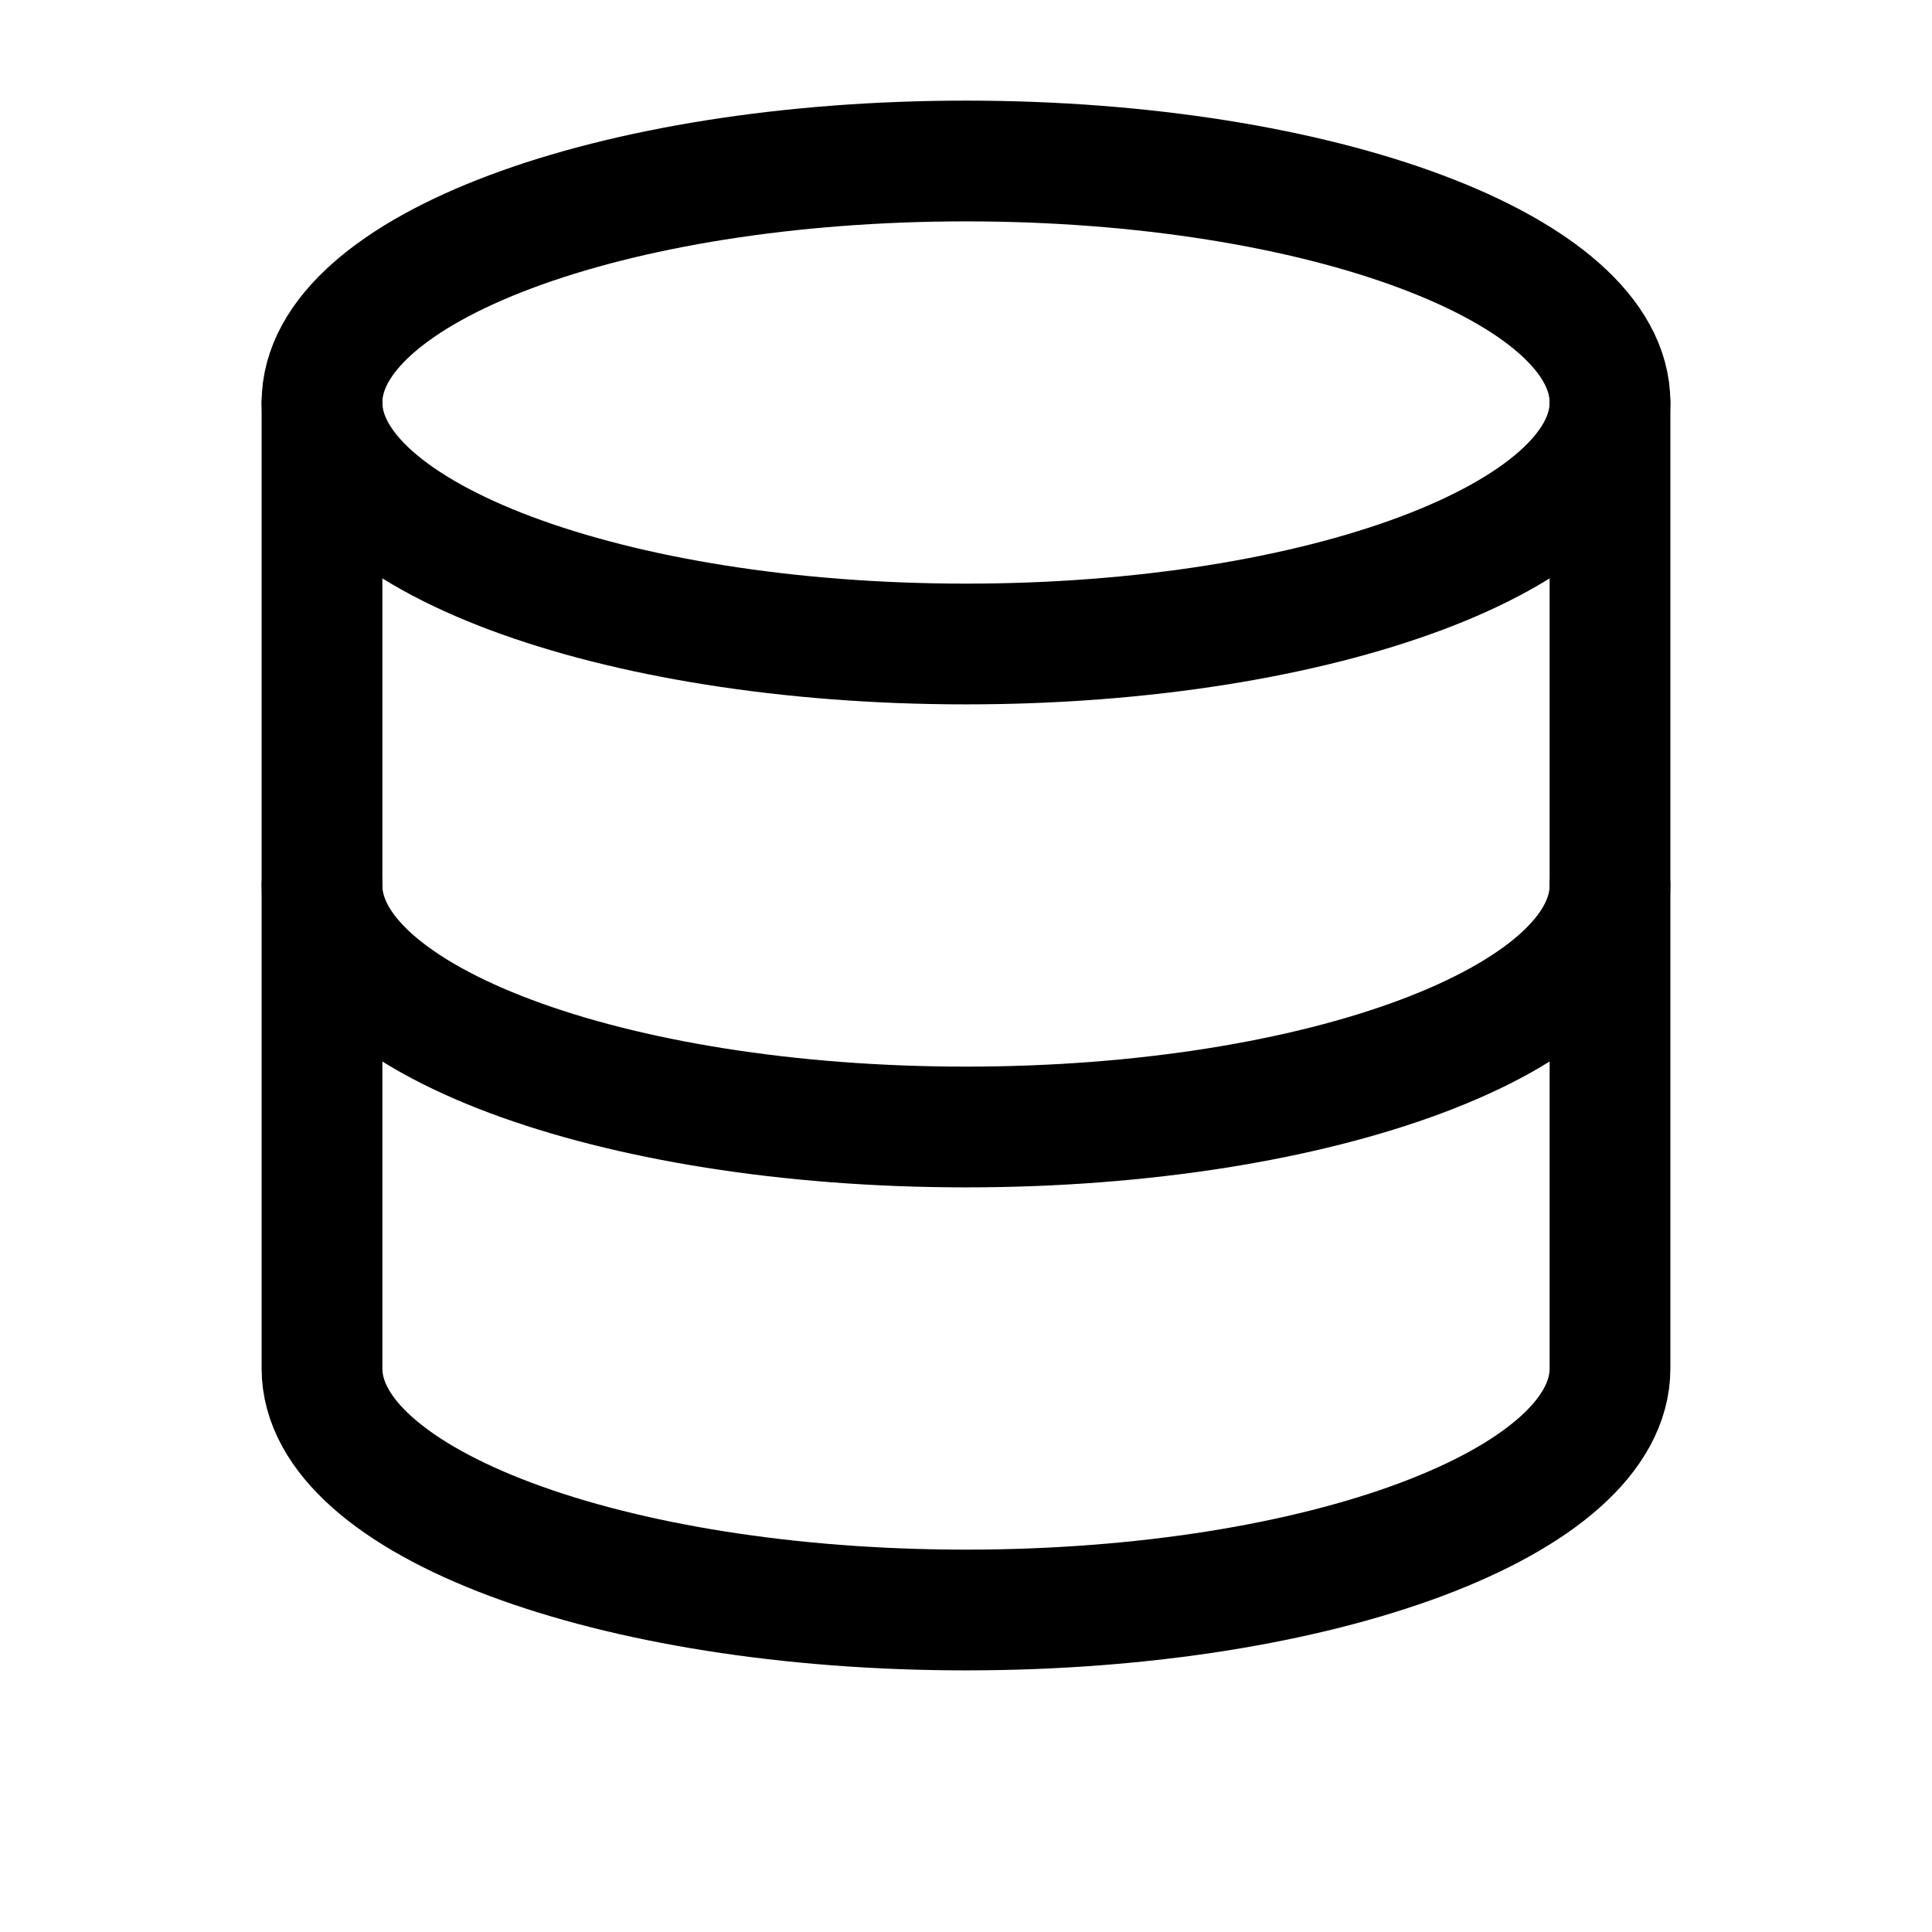
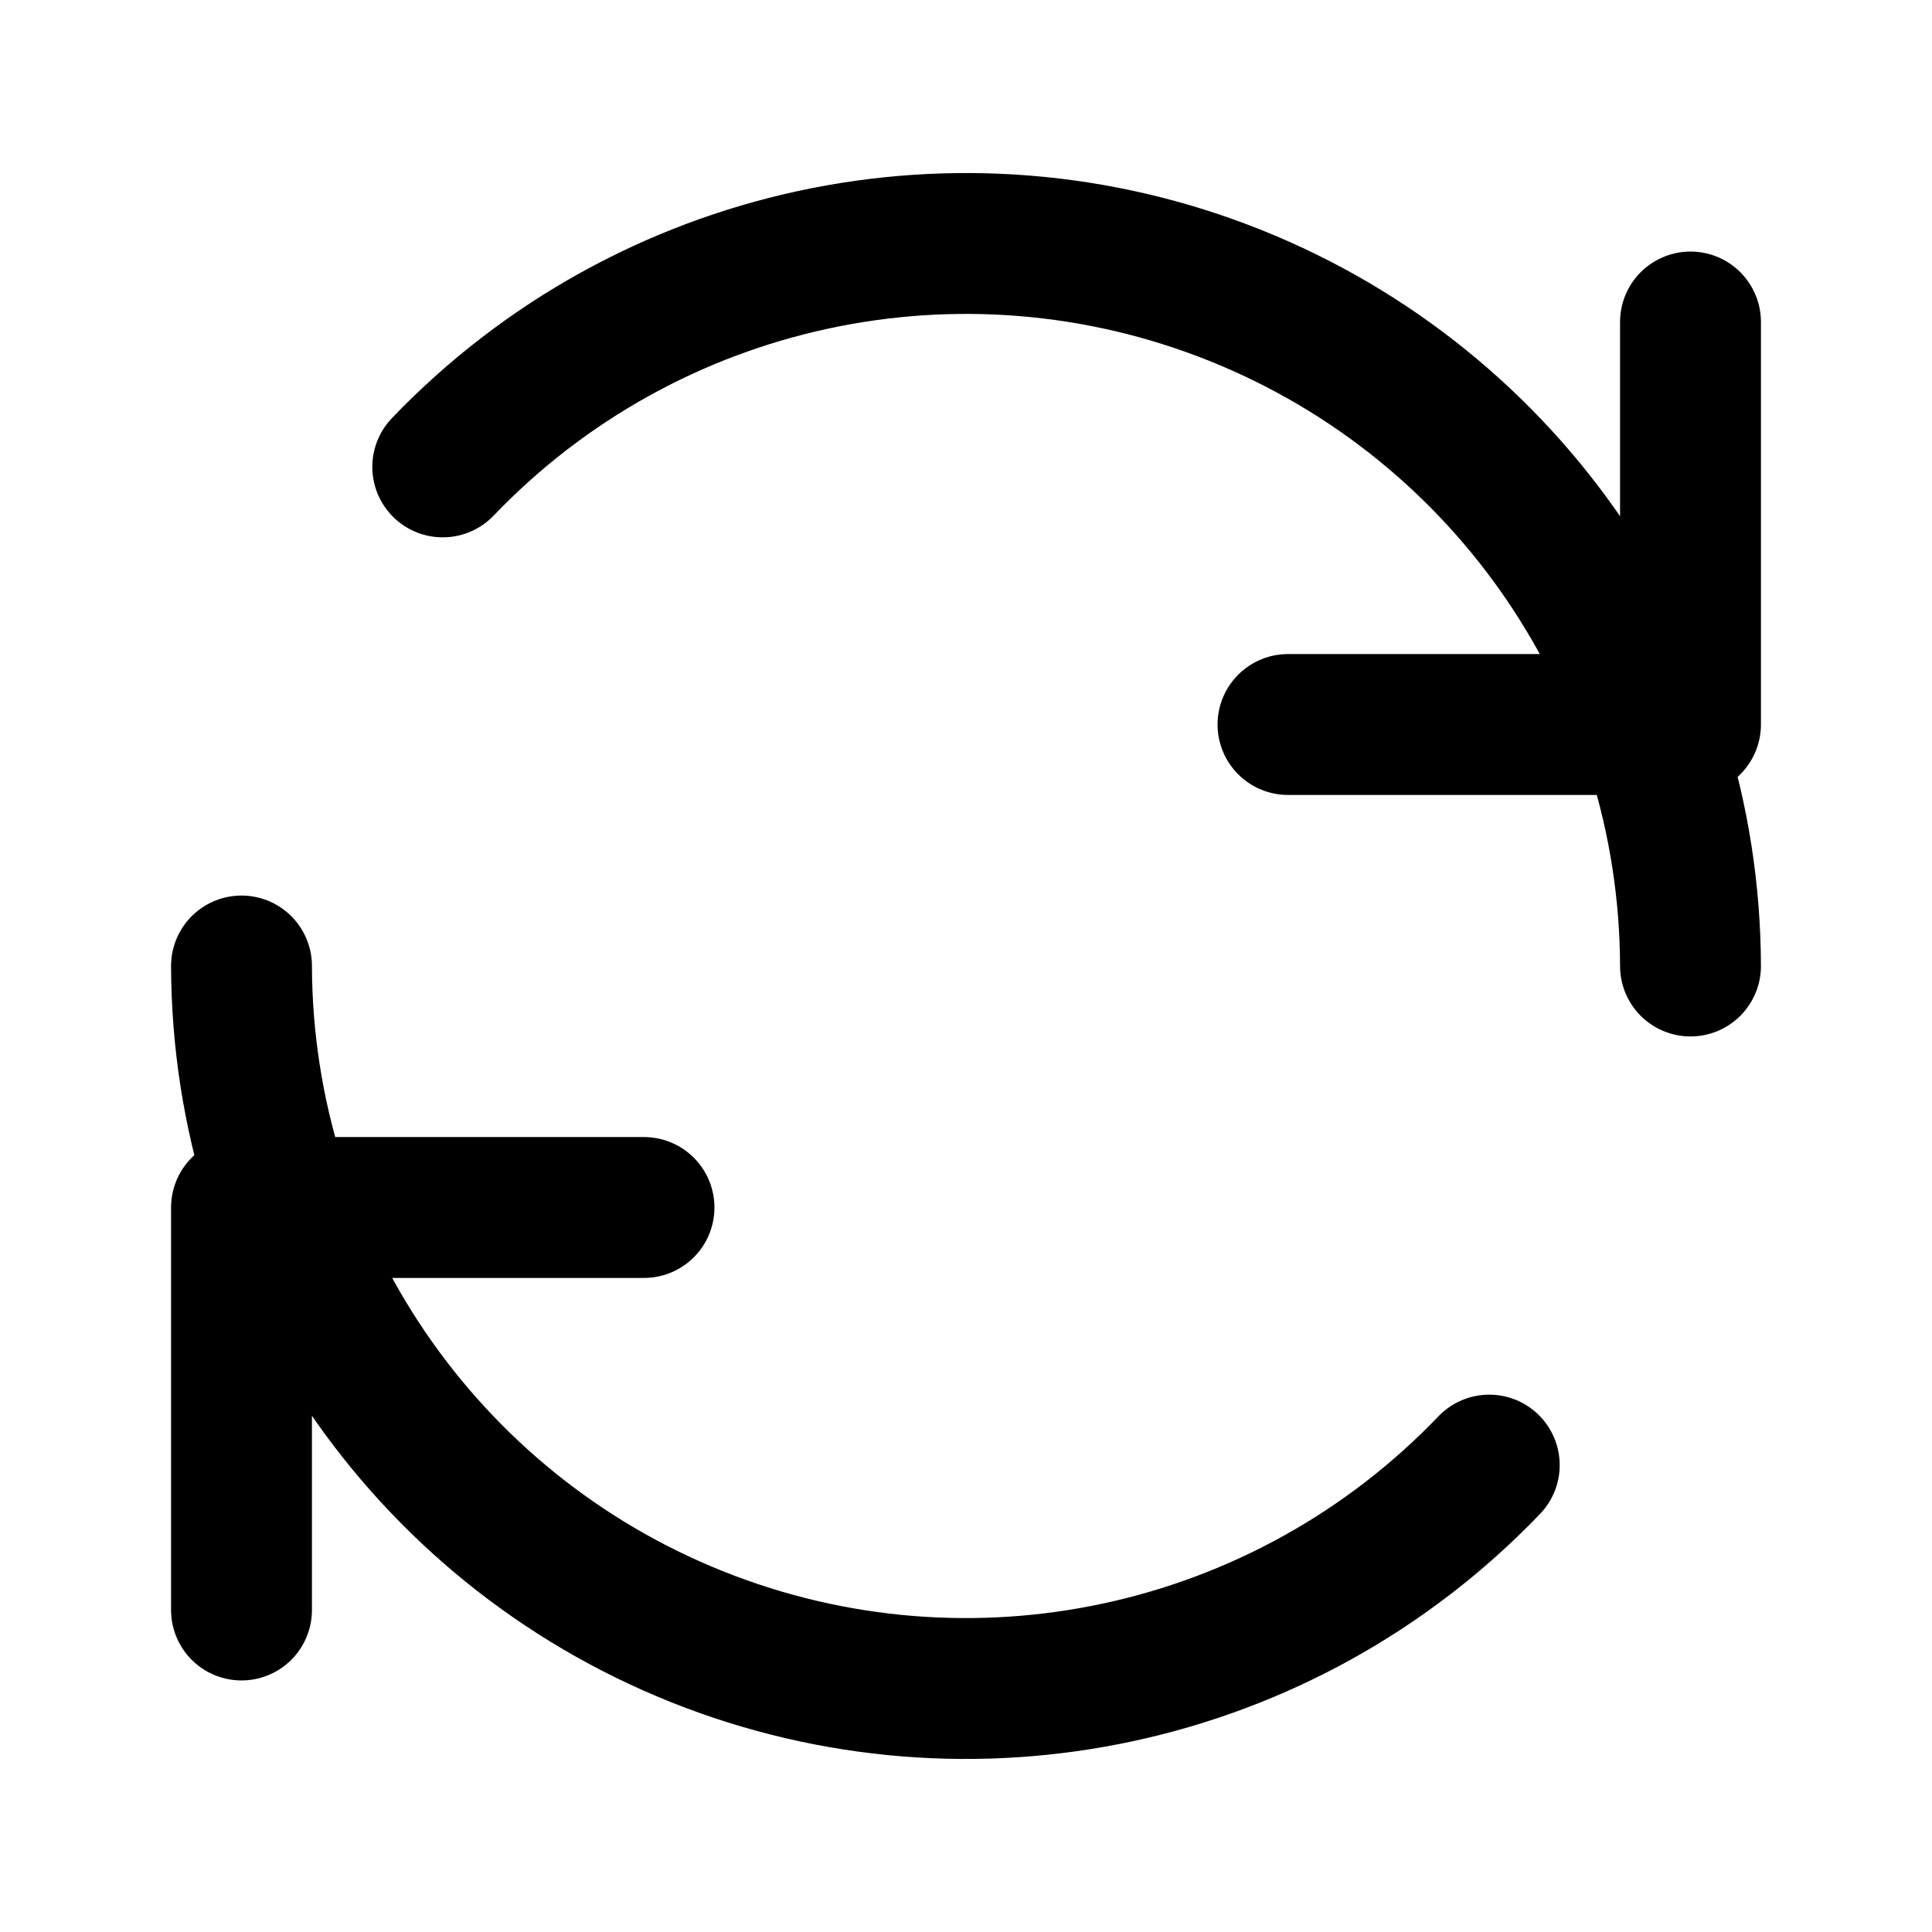
- <svg xmlns="http://www.w3.org/2000/svg" viewBox="0 0 24 24" fill="none" stroke="currentColor" stroke-width="1.5" stroke-linecap="round" stroke-linejoin="round">
-   <ellipse cx="12" cy="5" rx="8" ry="3" />
-   <path d="M4 5v6c0 1.66 3.58 3 8 3s8-1.34 8-3V5" />
-   <path d="M4 11v6c0 1.66 3.58 3 8 3s8-1.34 8-3v-6" />
+ <svg xmlns="http://www.w3.org/2000/svg" viewBox="0 0 24 24" width="16" height="16">
+   <path fill="none" stroke="currentColor" stroke-width="1.75" stroke-linecap="round" stroke-linejoin="round" d="M21 12a9 9 0 0 0-15.5-6.2M3 12a9 9 0 0 0 15.5 6.2M21 4v5h-5M3 20v-5h5" />
</svg>
